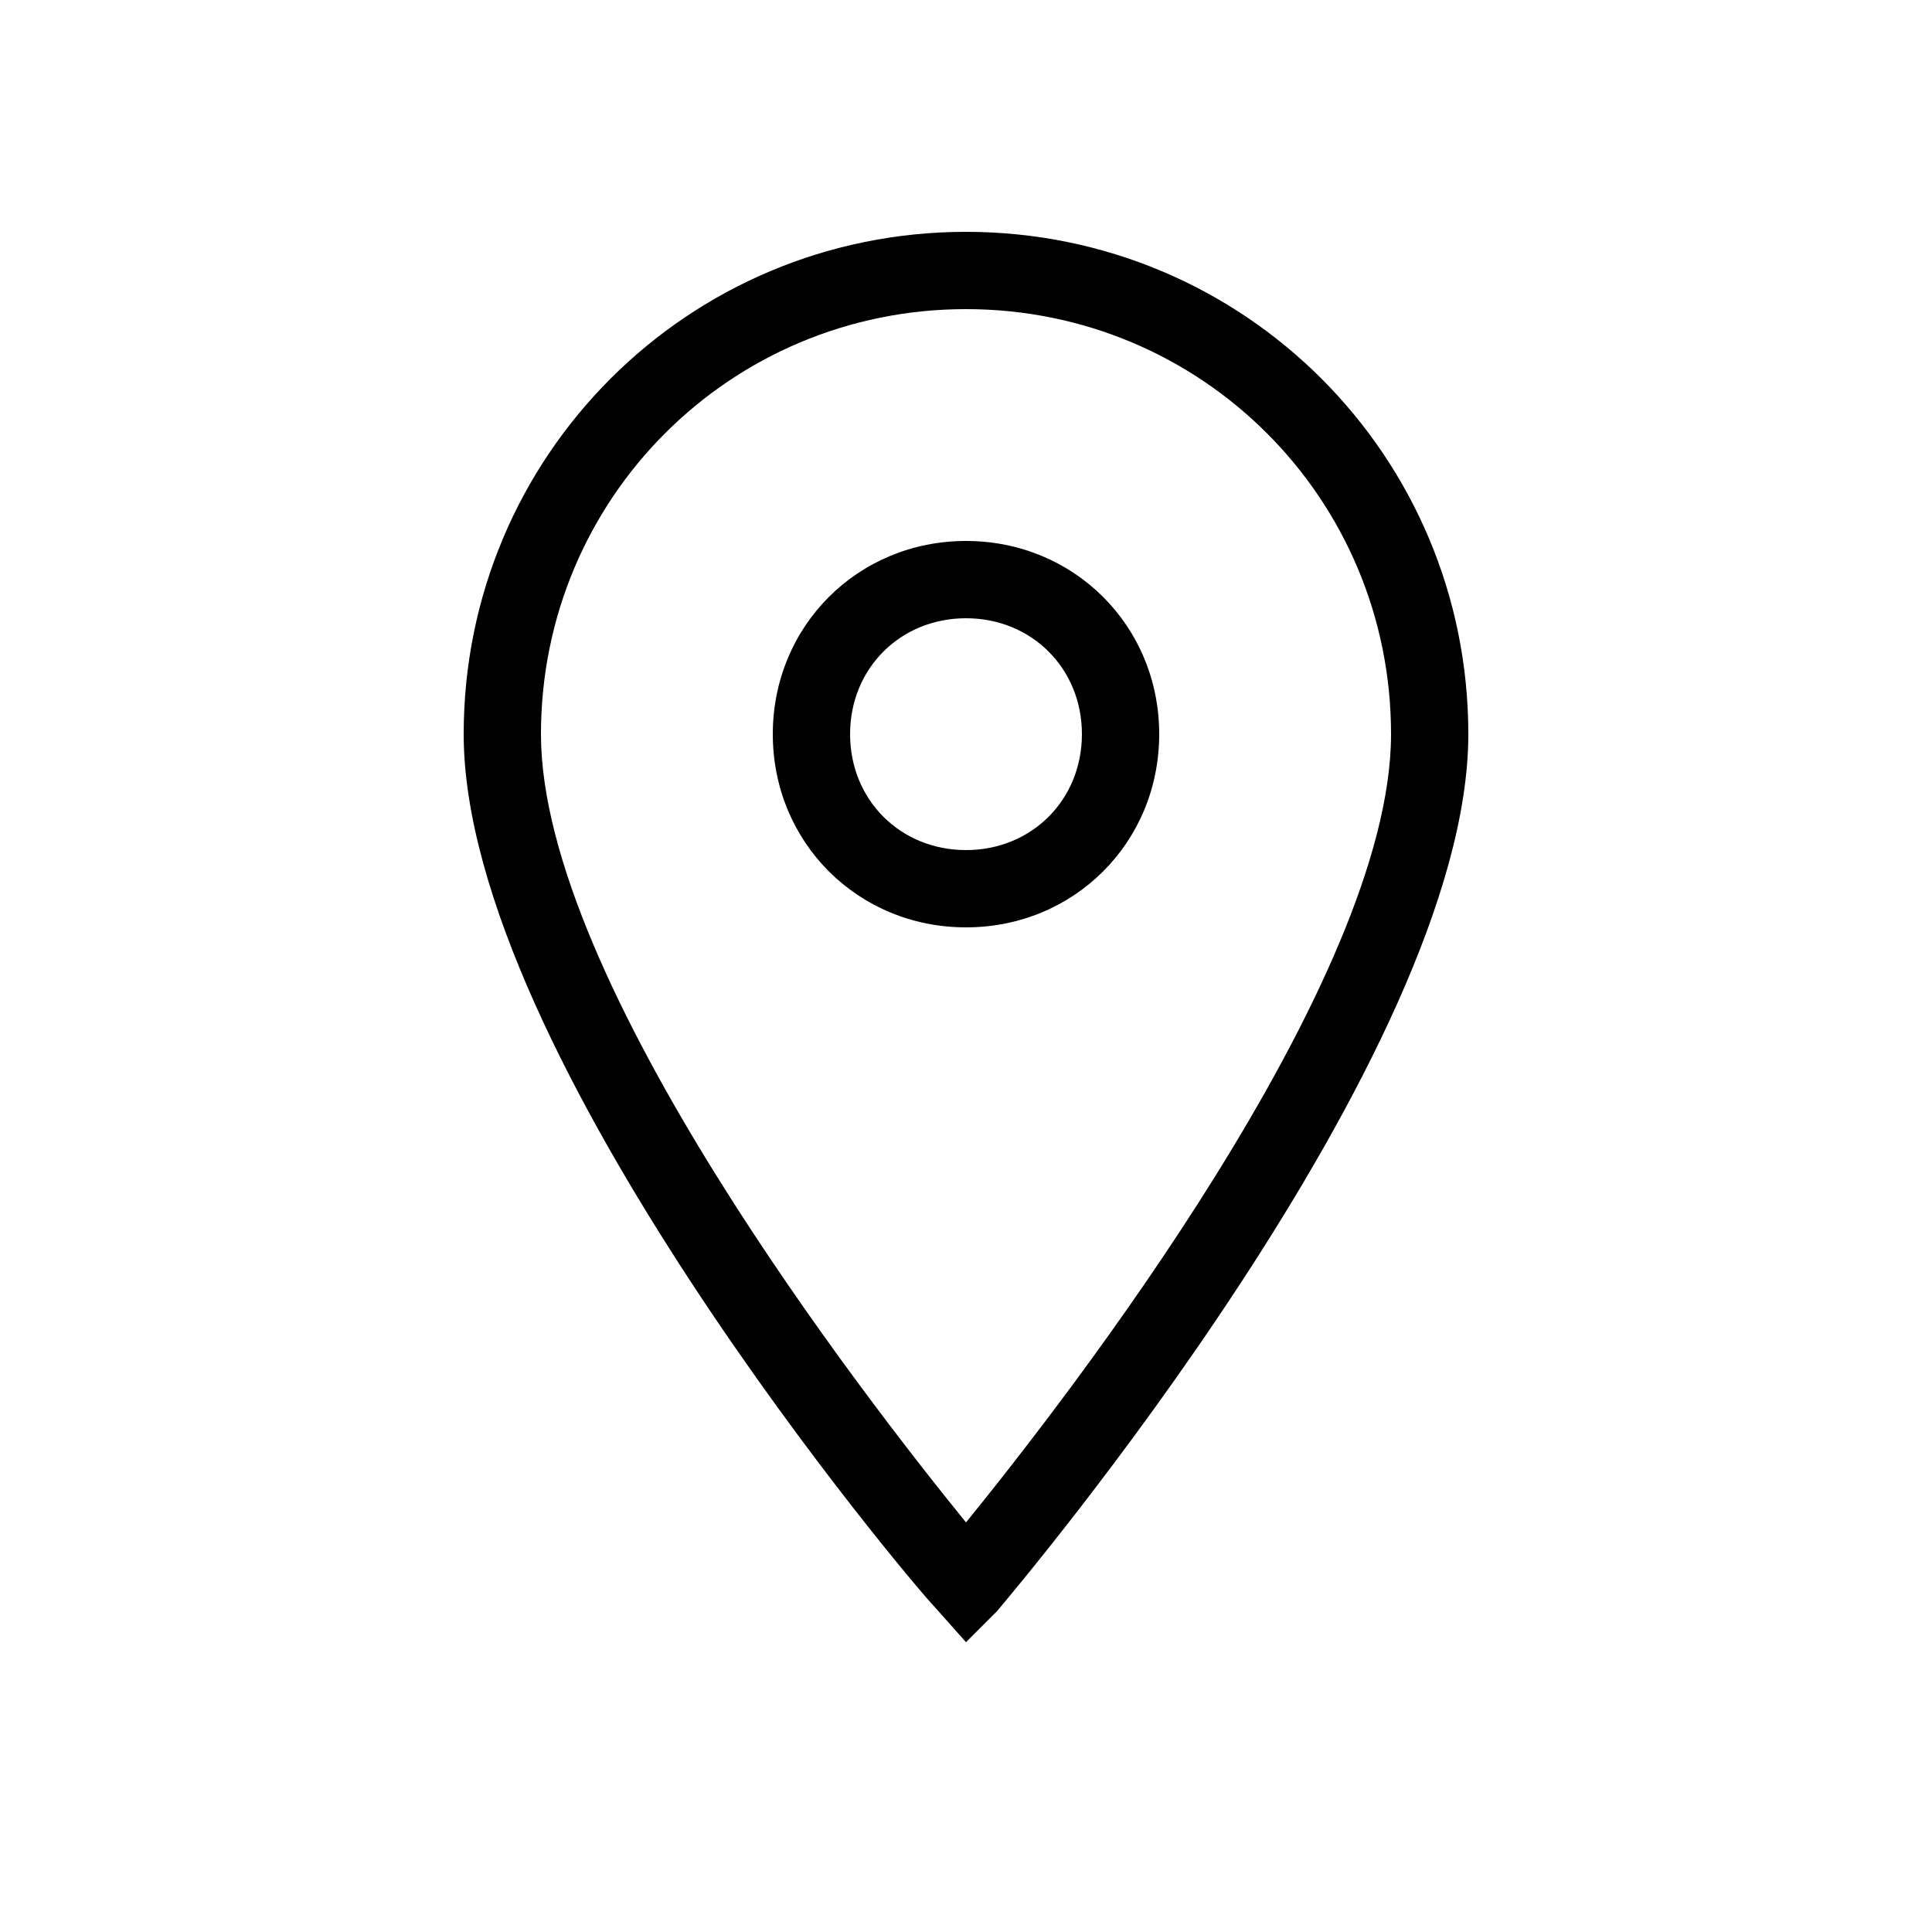
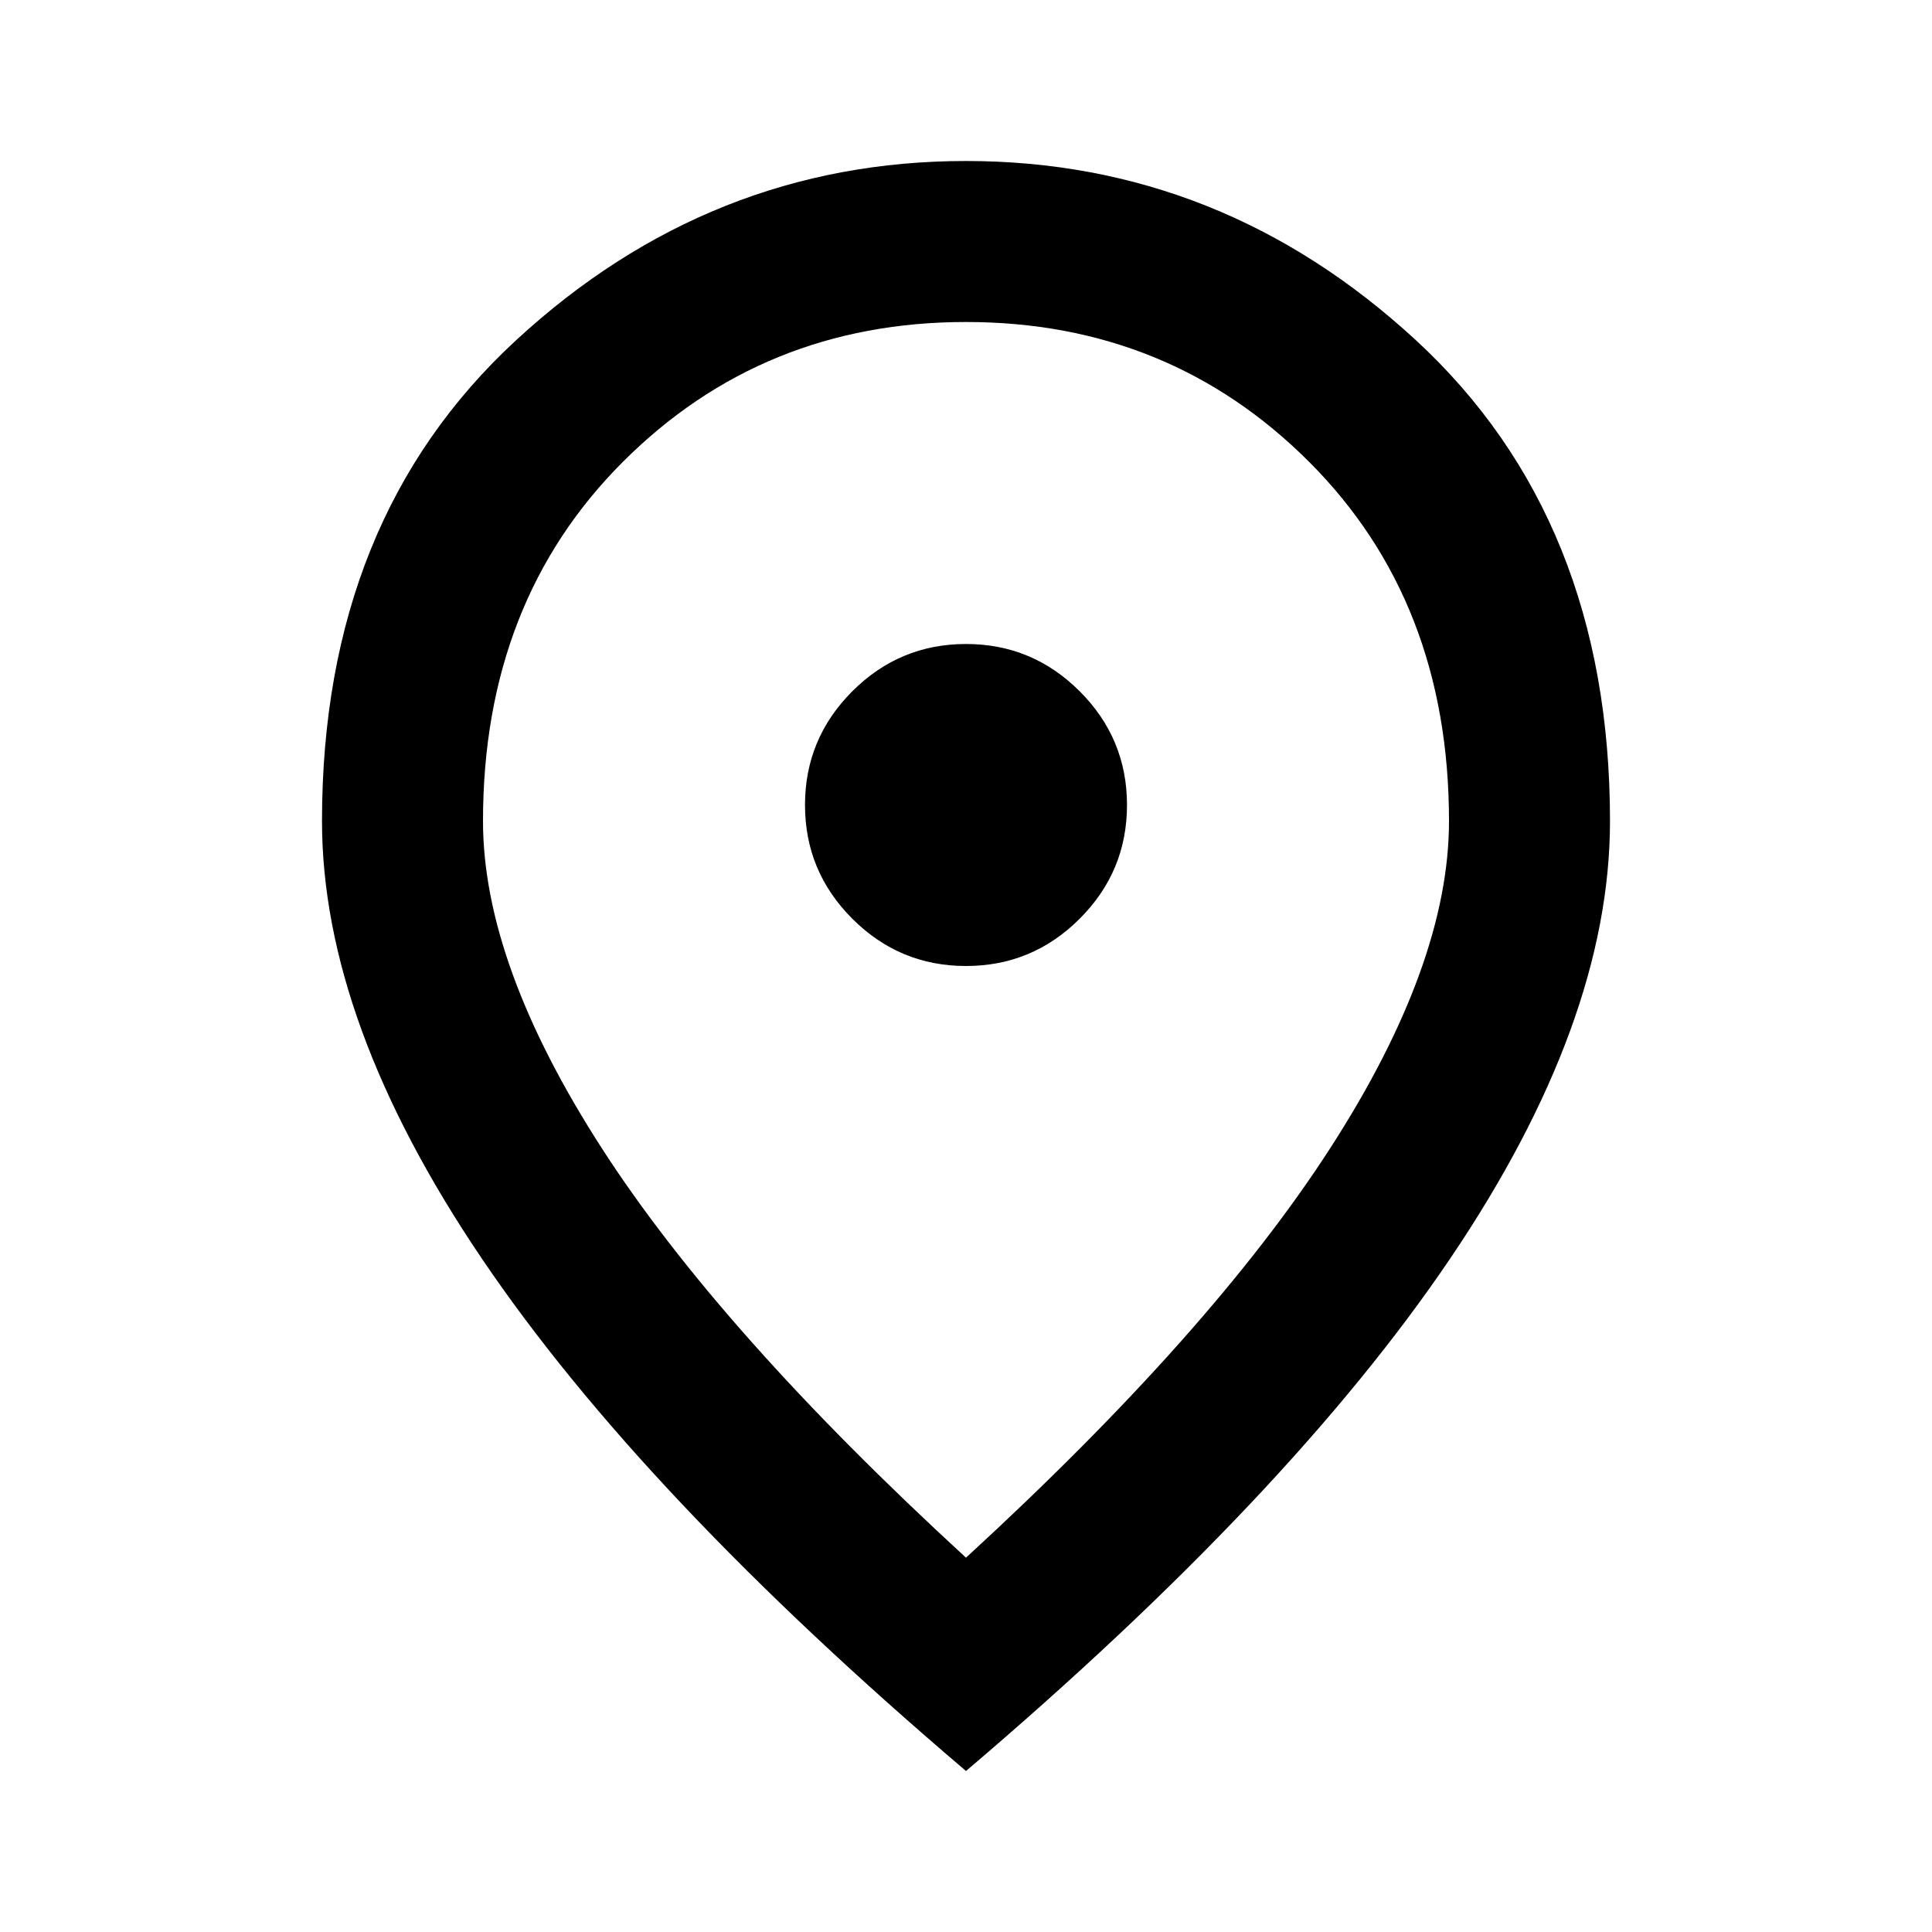
- <svg xmlns="http://www.w3.org/2000/svg" viewBox="0 0 50 50" enable-background="new 0 0 50 50">
-   <path d="M25 42.5l-.8-.9C23.7 41.1 12 27.3 12 19c0-7.2 5.8-13 13-13s13 5.8 13 13c0 8.3-11.7 22.1-12.2 22.7l-.8.8zM25 8c-6.1 0-11 4.9-11 11 0 6.4 8.4 17.2 11 20.4 2.6-3.2 11-14 11-20.4 0-6.1-4.9-11-11-11z" />
-   <path d="M25 24c-2.8 0-5-2.2-5-5s2.2-5 5-5 5 2.2 5 5-2.2 5-5 5zm0-8c-1.7 0-3 1.3-3 3s1.3 3 3 3 3-1.3 3-3-1.3-3-3-3z" />
+ <svg xmlns="http://www.w3.org/2000/svg" viewBox="0 -960 960 960">
+   <path d="M480-480q33 0 56.5-23.5T560-560q0-33-23.5-56.5T480-640q-33 0-56.5 23.5T400-560q0 33 23.5 56.5T480-480Zm0 294q122-112 181-203.5T720-552q0-109-69.5-178.5T480-800q-101 0-170.5 69.5T240-552q0 71 59 162.5T480-186Zm0 106Q319-217 239.5-334.5T160-552q0-150 96.5-239T480-880q127 0 223.5 89T800-552q0 100-79.5 217.5T480-80Zm0-480Z" />
</svg>
